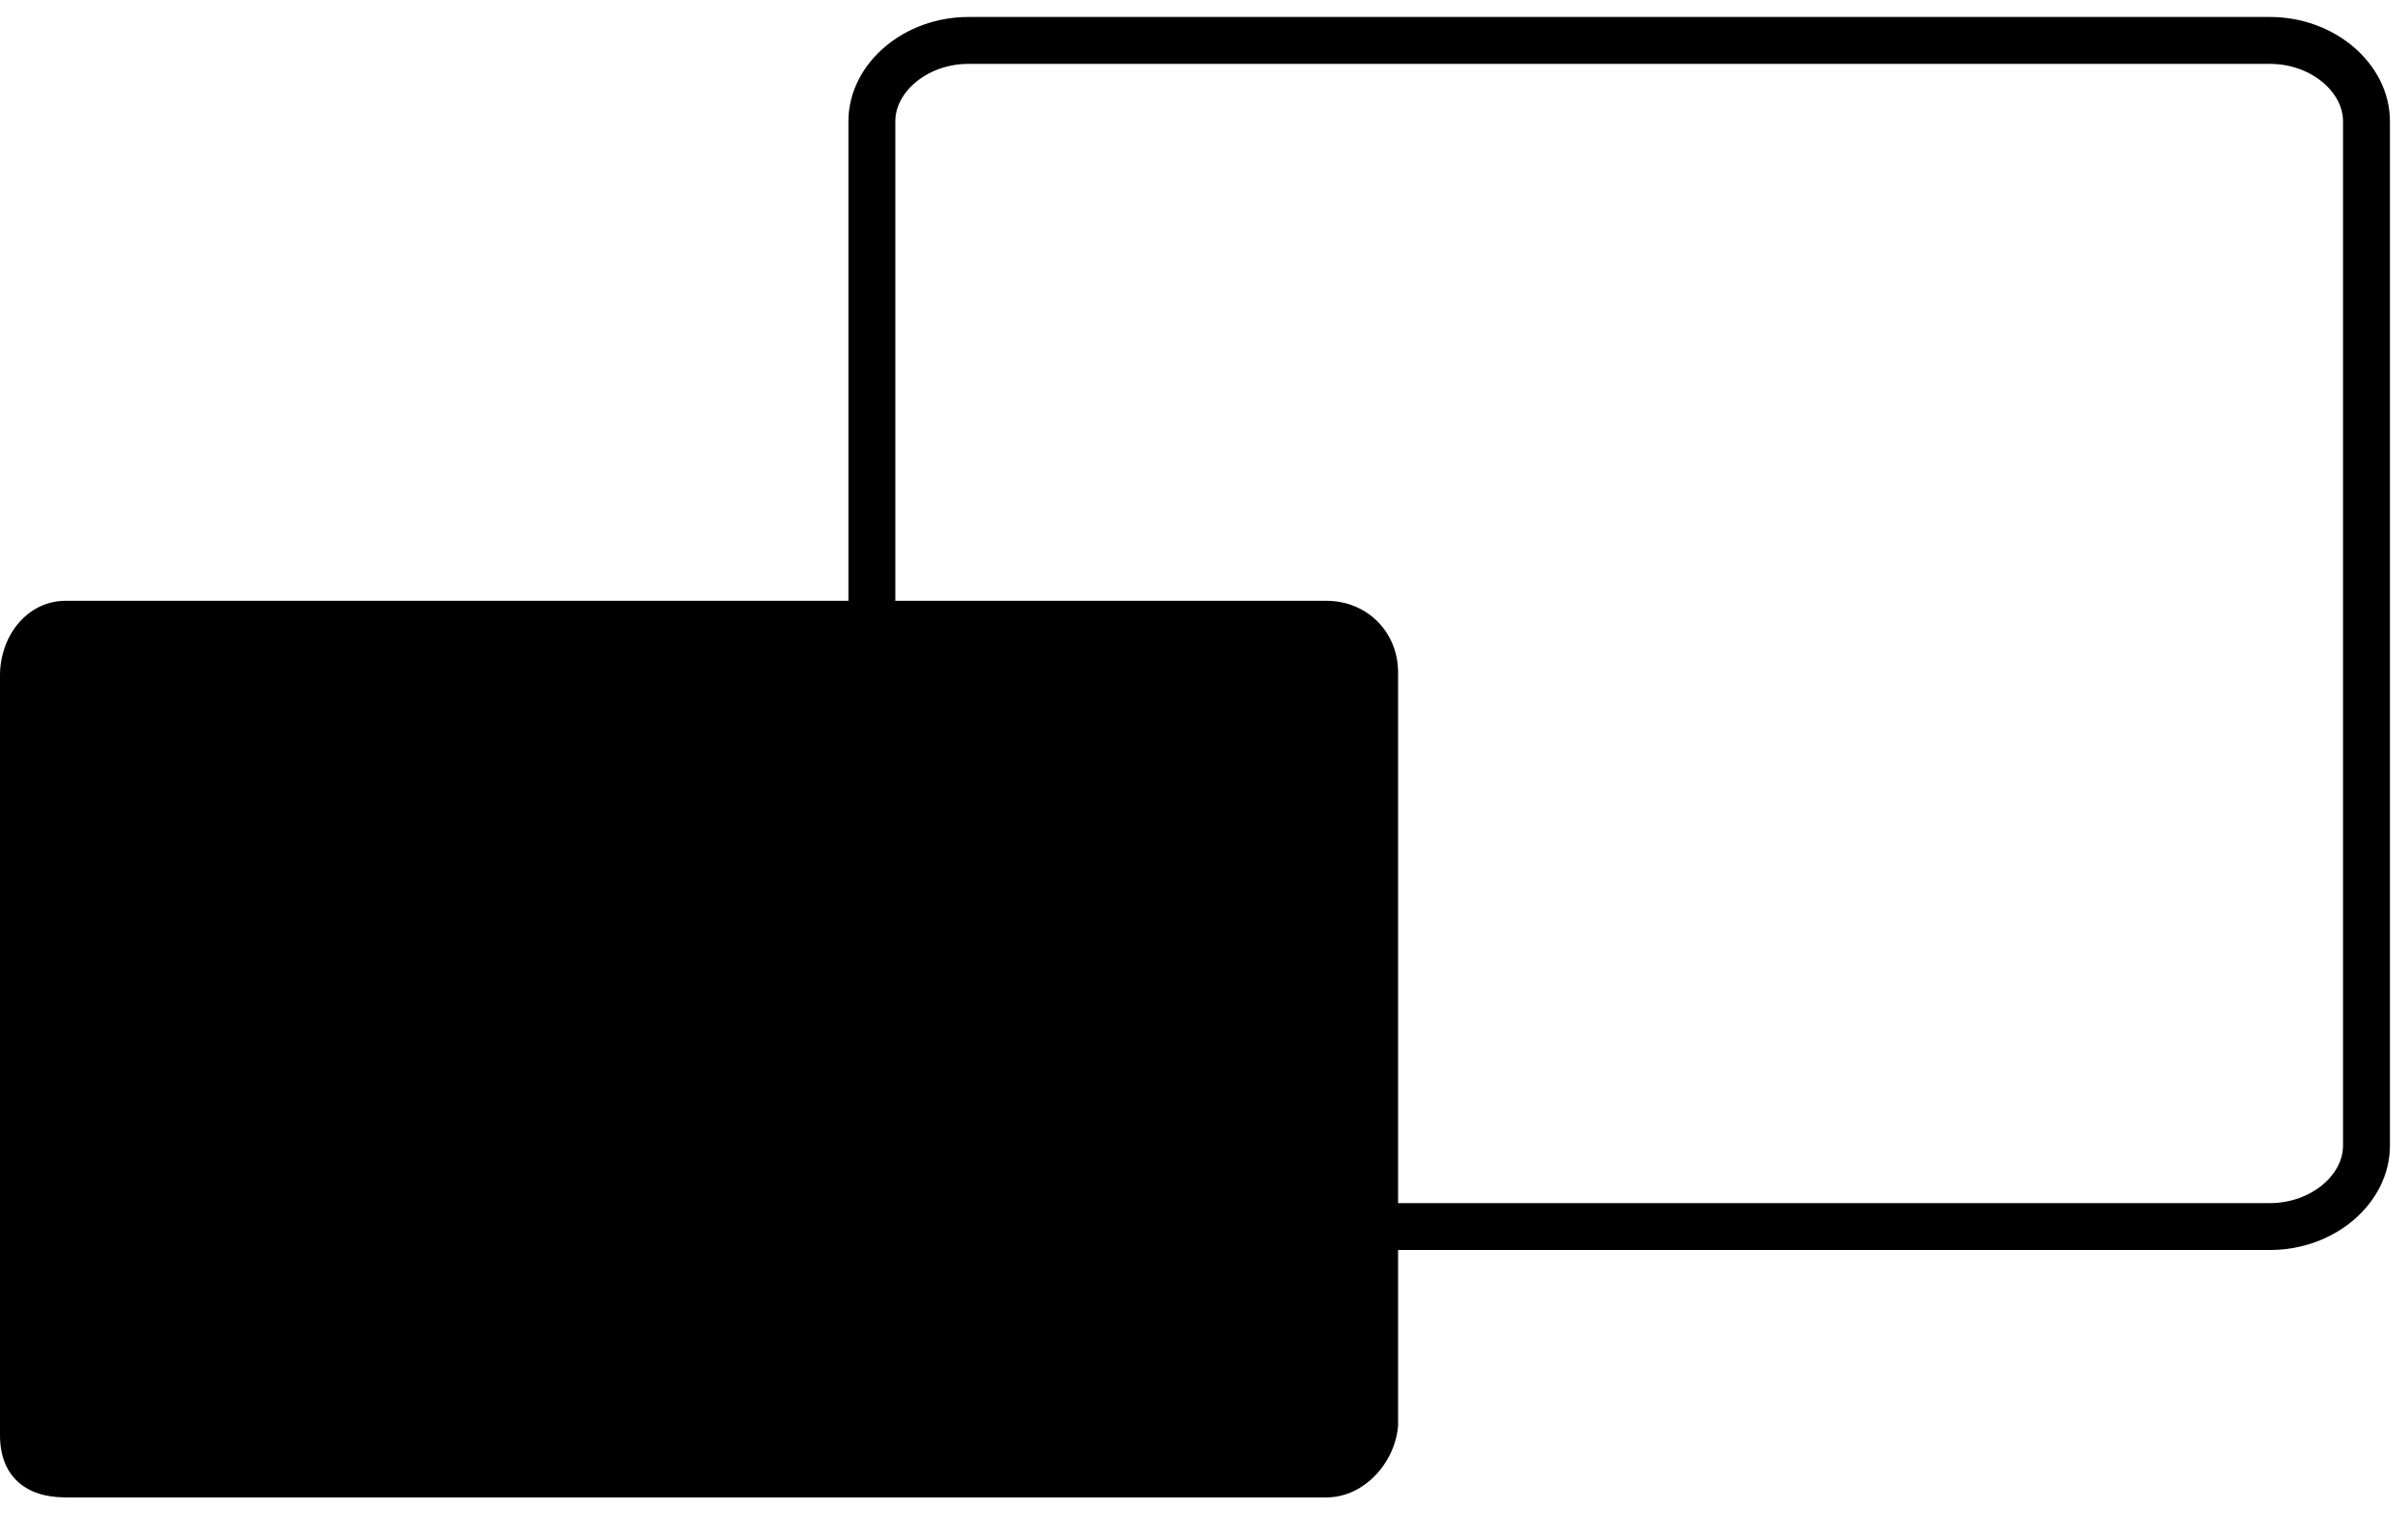
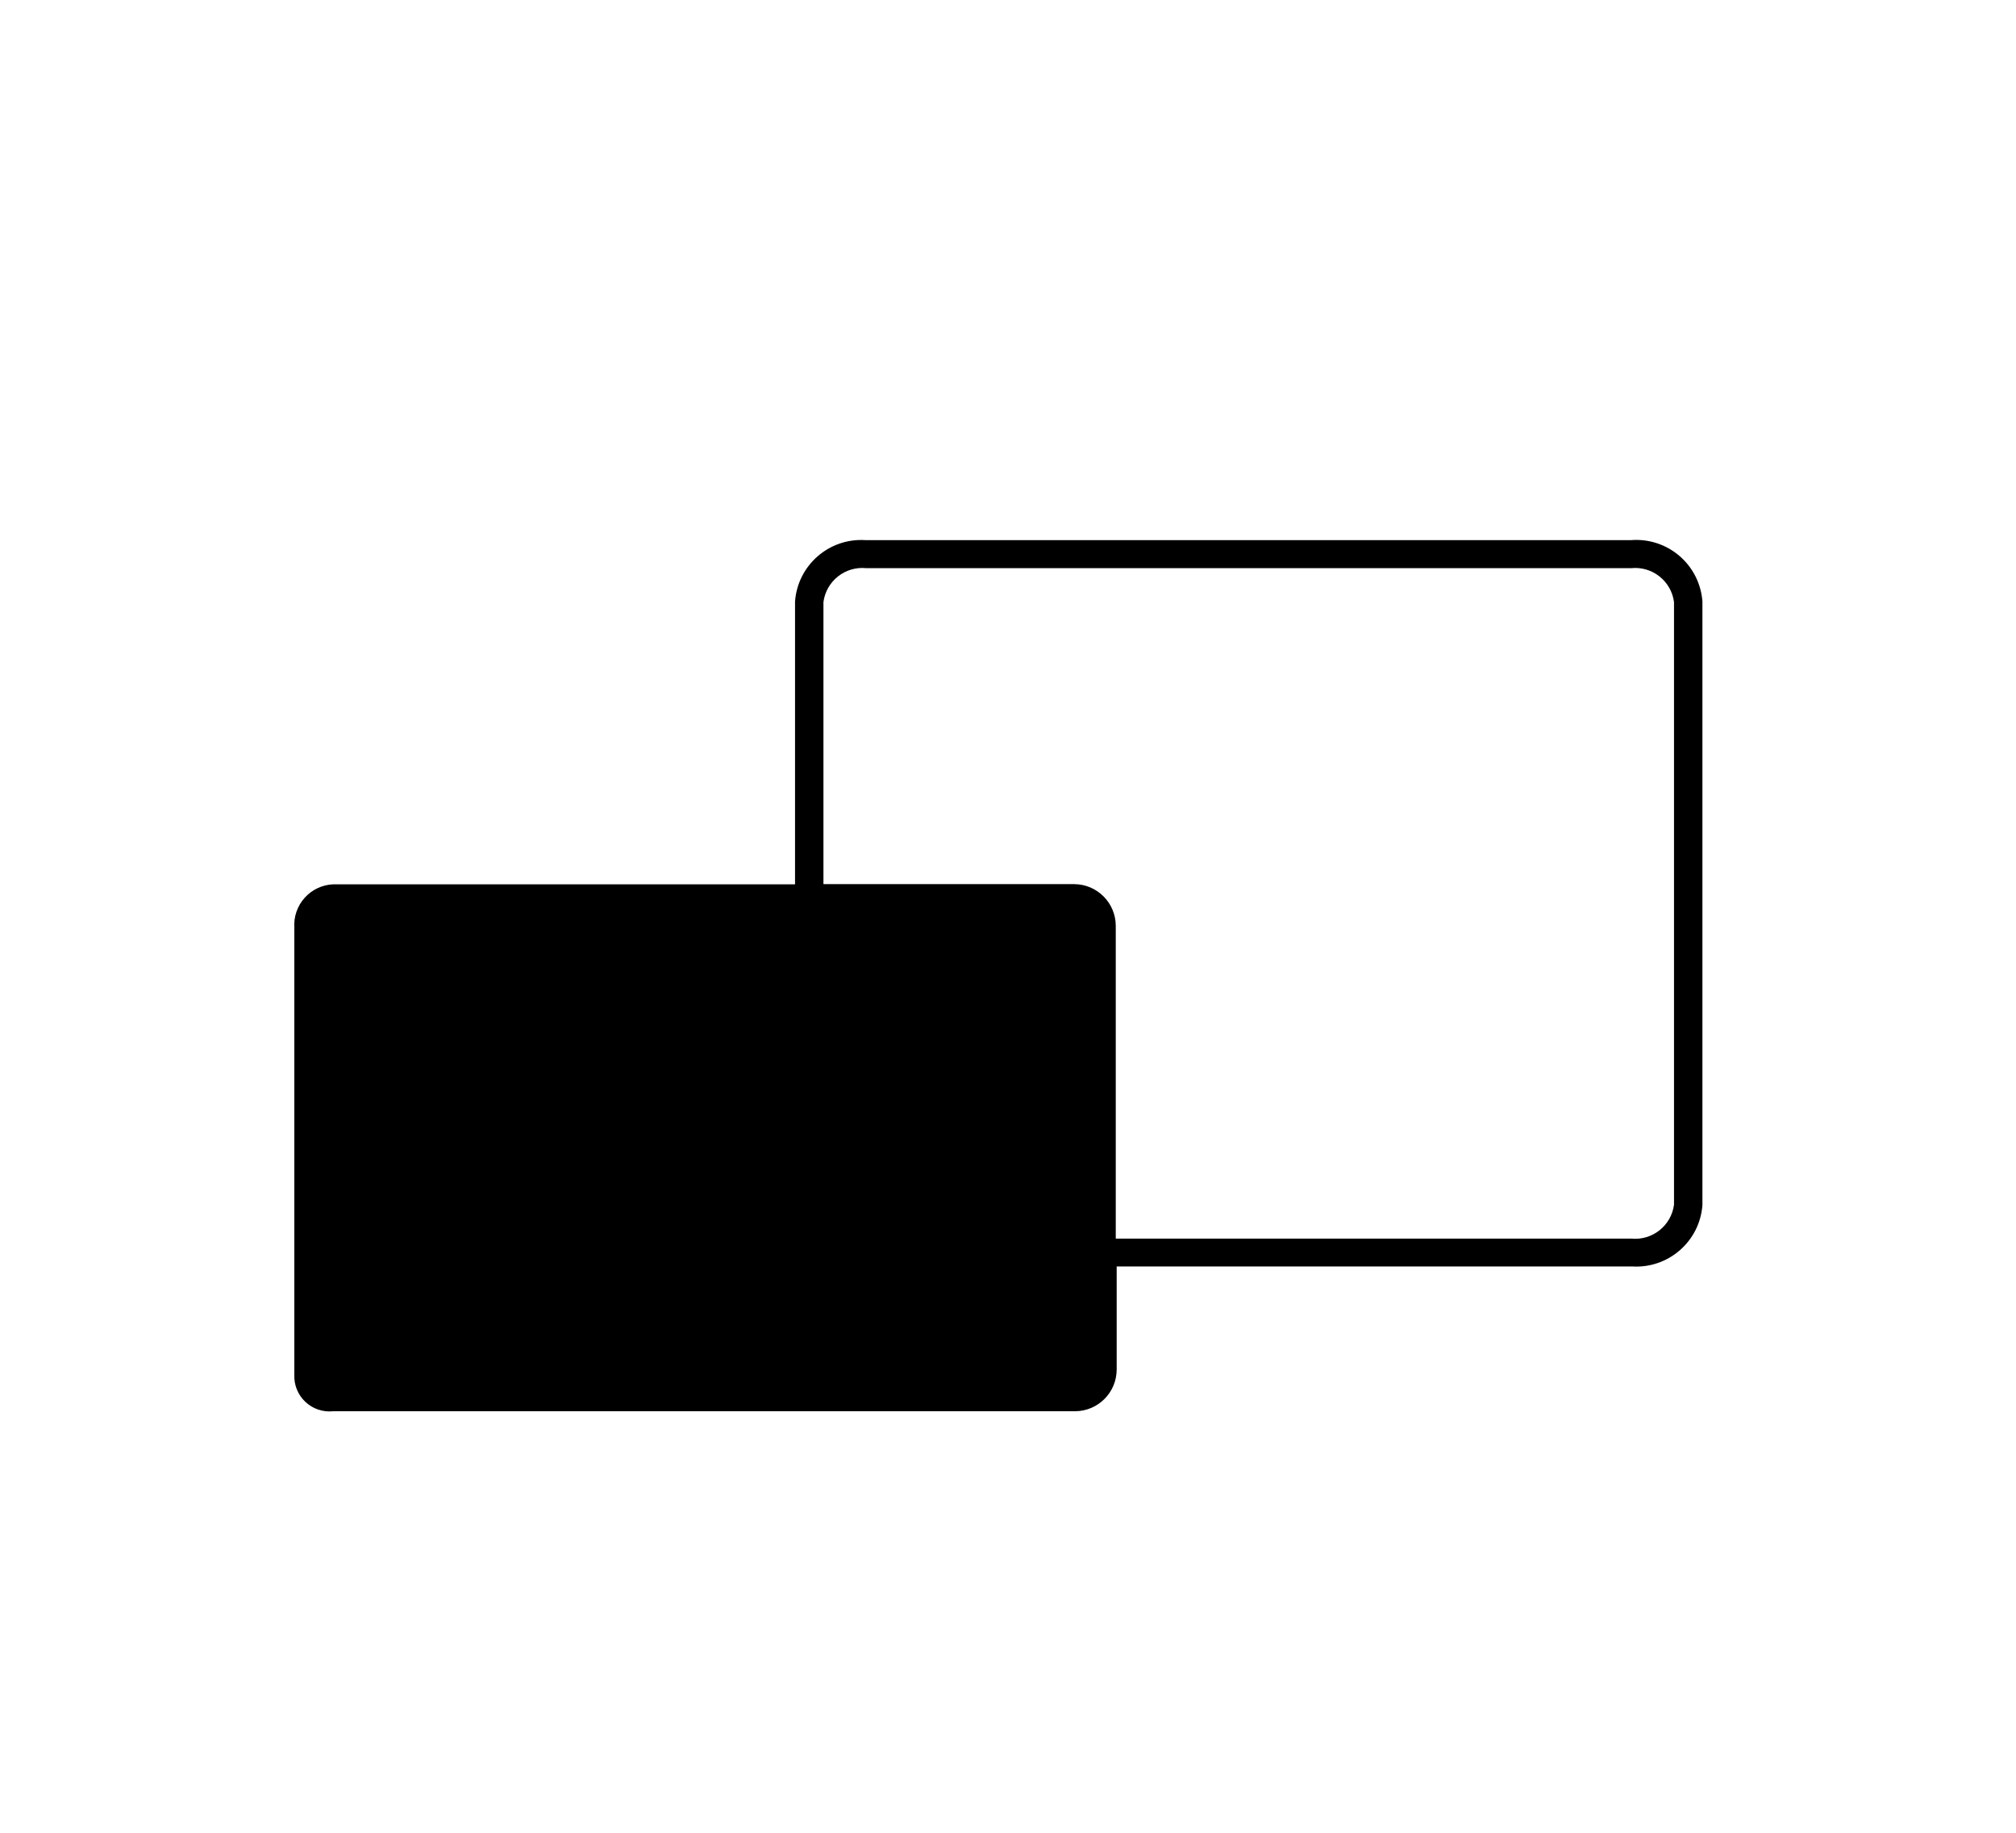
- <svg xmlns="http://www.w3.org/2000/svg" width="100%" height="100%" viewBox="0 0 58 37" version="1.1" xml:space="preserve" style="fill-rule:evenodd;clip-rule:evenodd;stroke-miterlimit:1.414;">
-   <path d="M31.95,36.074l-30.375,0c-0.975,0 -1.575,-0.525 -1.575,-1.5l0,-18.3c0,-0.975 0.675,-1.8 1.575,-1.8l30.375,0c0.975,0 1.725,0.75 1.725,1.725l0,18.15c-0.075,0.9 -0.825,1.725 -1.725,1.725Z" style="fill:#000;fill-rule:nonzero;" />
-   <path d="M54.675,0.974l-31.35,0c-1.275,0 -2.325,0.9 -2.325,1.95l0,24.675c0,1.05 1.05,1.95 2.325,1.95l31.35,0c1.275,0 2.325,-0.9 2.325,-1.95l0,-24.675c0,-1.05 -1.05,-1.95 -2.325,-1.95Z" style="fill:none;stroke-width:1.13px;stroke:#000;" />
+ <svg xmlns="http://www.w3.org/2000/svg" id="top_master" data-name="top master" width="110" height="100" viewBox="0 0 110 100">
+   <path d="M89,29.47l-41.78,0a3.62,3.62,0,0,0-3.84,3.35V48.25H18.18a2.22,2.22,0,0,0-2.12,2.36V75a1.92,1.92,0,0,0,2.12,2H58.66a2.28,2.28,0,0,0,2.27-2.28V69.1l28.12,0a3.62,3.62,0,0,0,3.84-3.35V32.82A3.62,3.62,0,0,0,89,29.47Zm2.34,36.26A2.14,2.14,0,0,1,89,67.58l-28.12,0V50.52a2.28,2.28,0,0,0-2.27-2.28H44.93V32.85A2.14,2.14,0,0,1,47.27,31L89,31a2.14,2.14,0,0,1,2.34,1.85Z" />
</svg>
